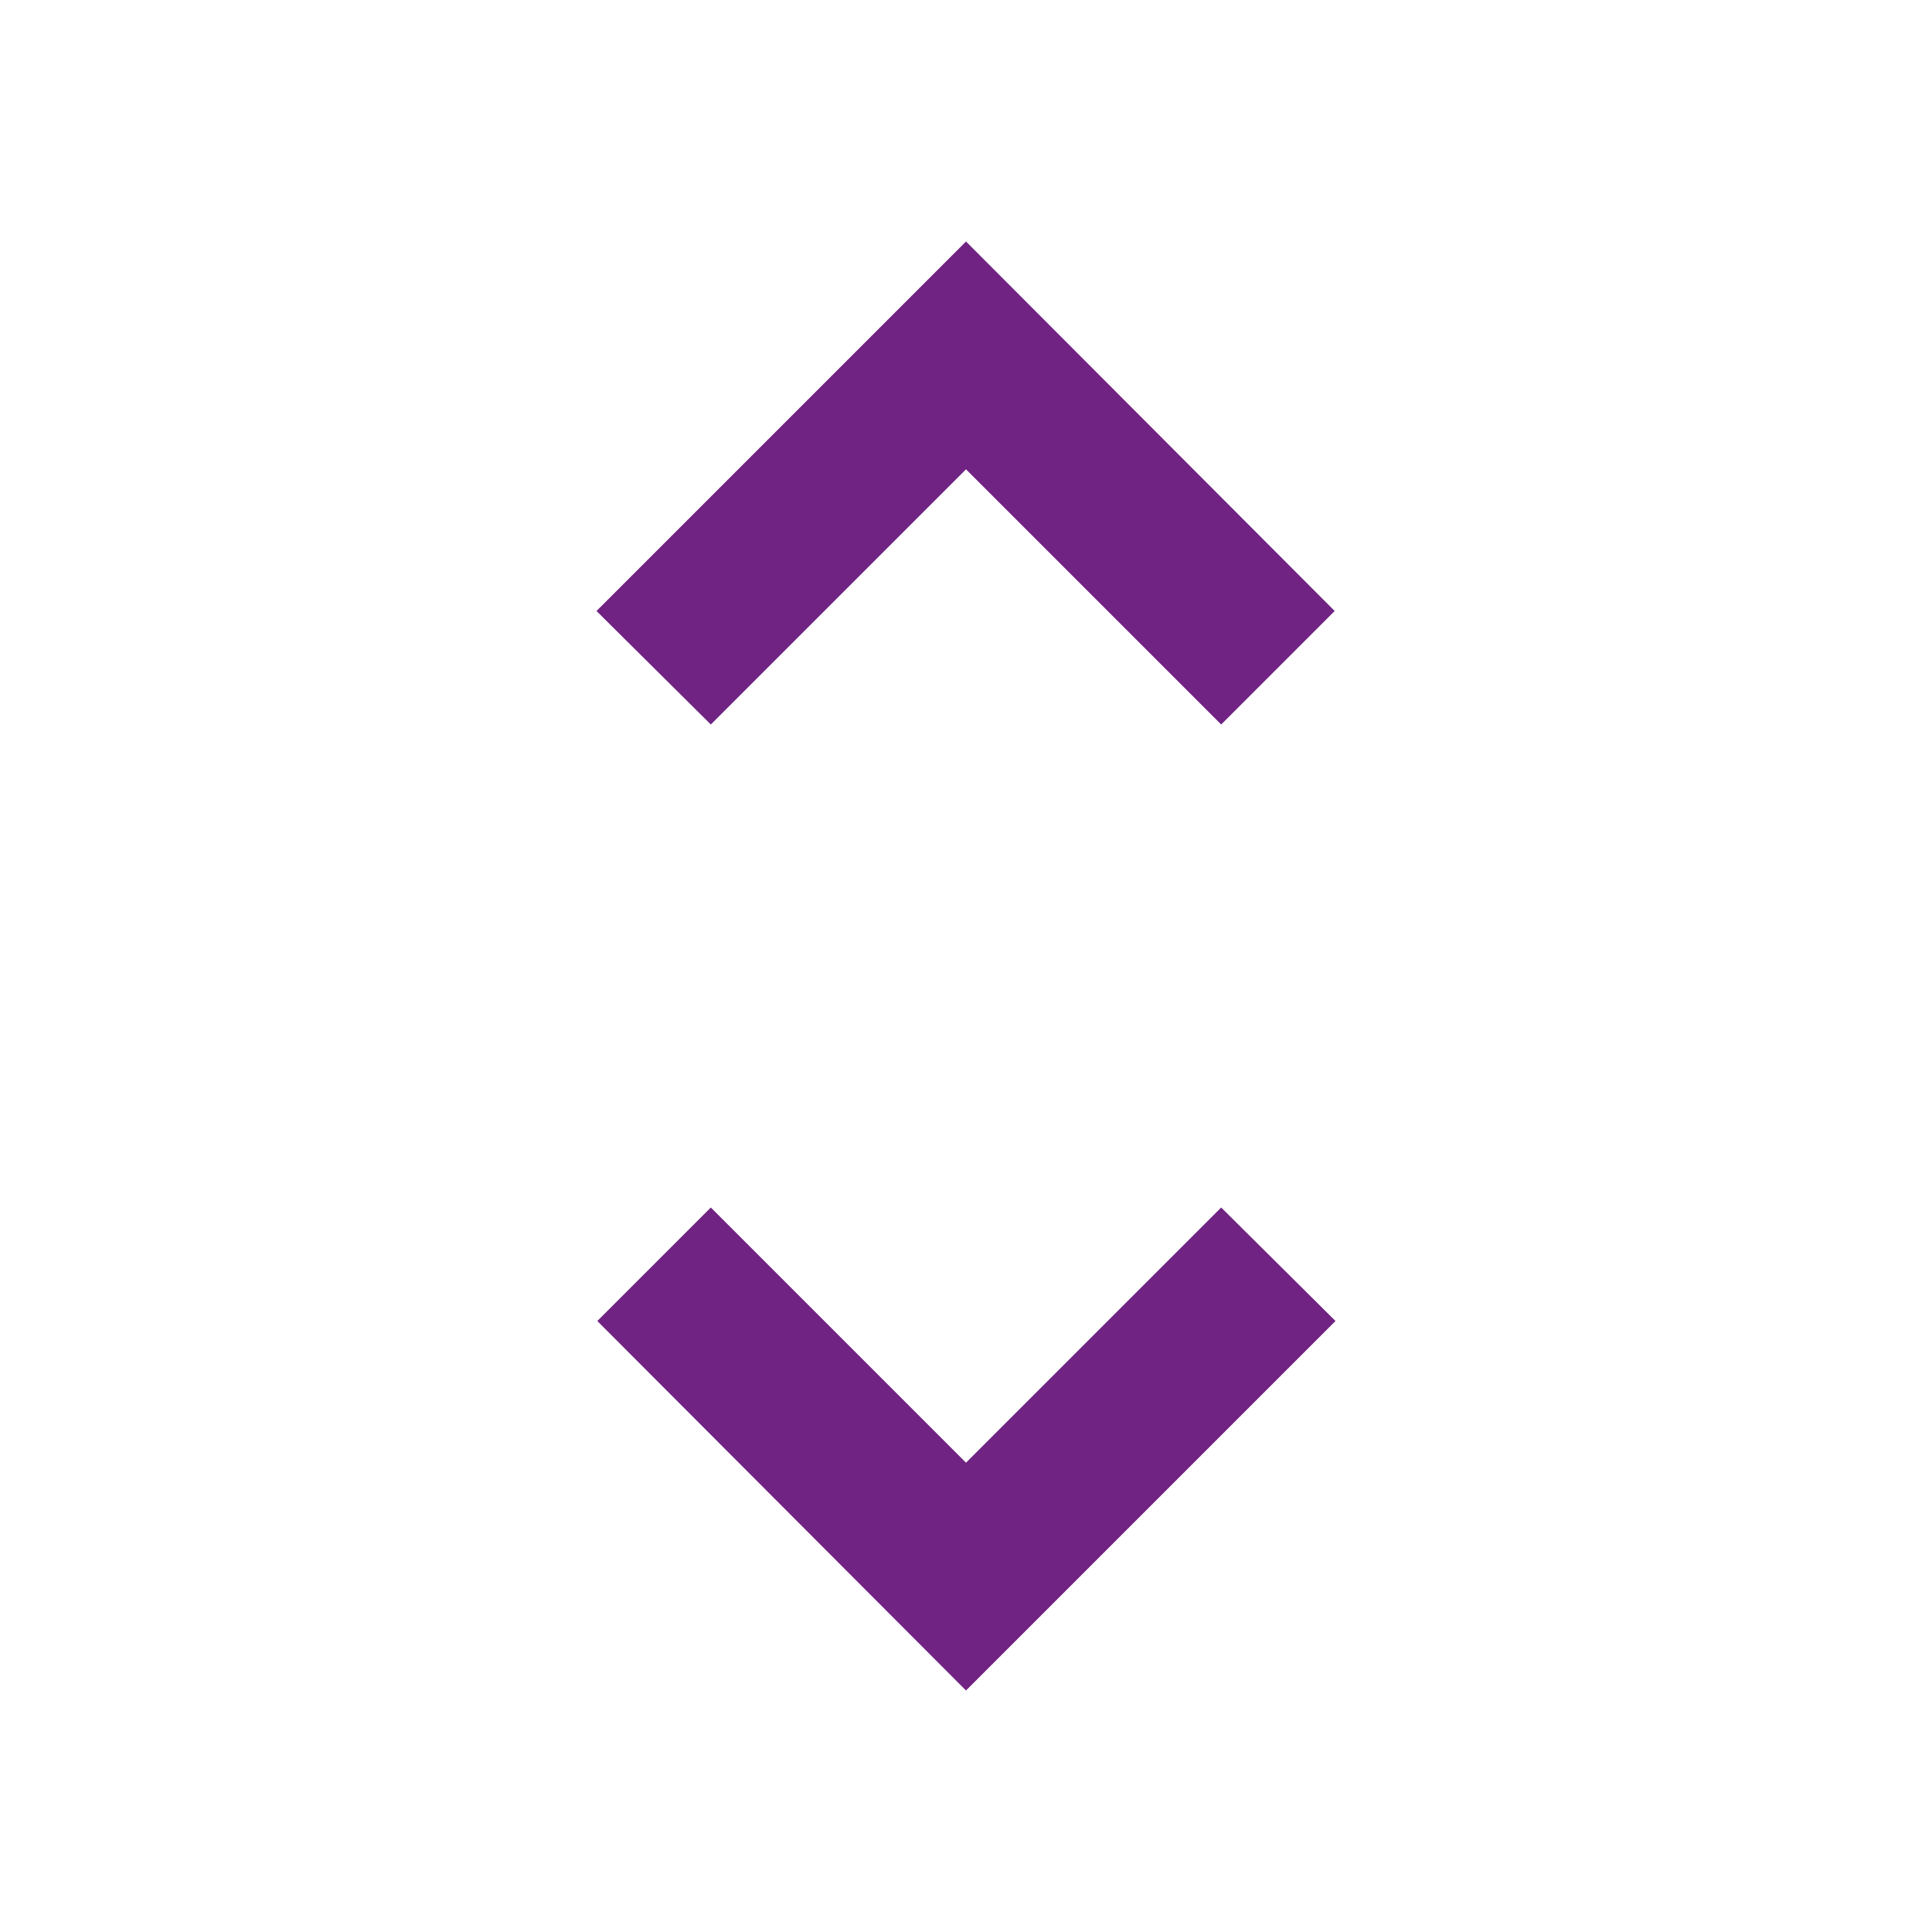
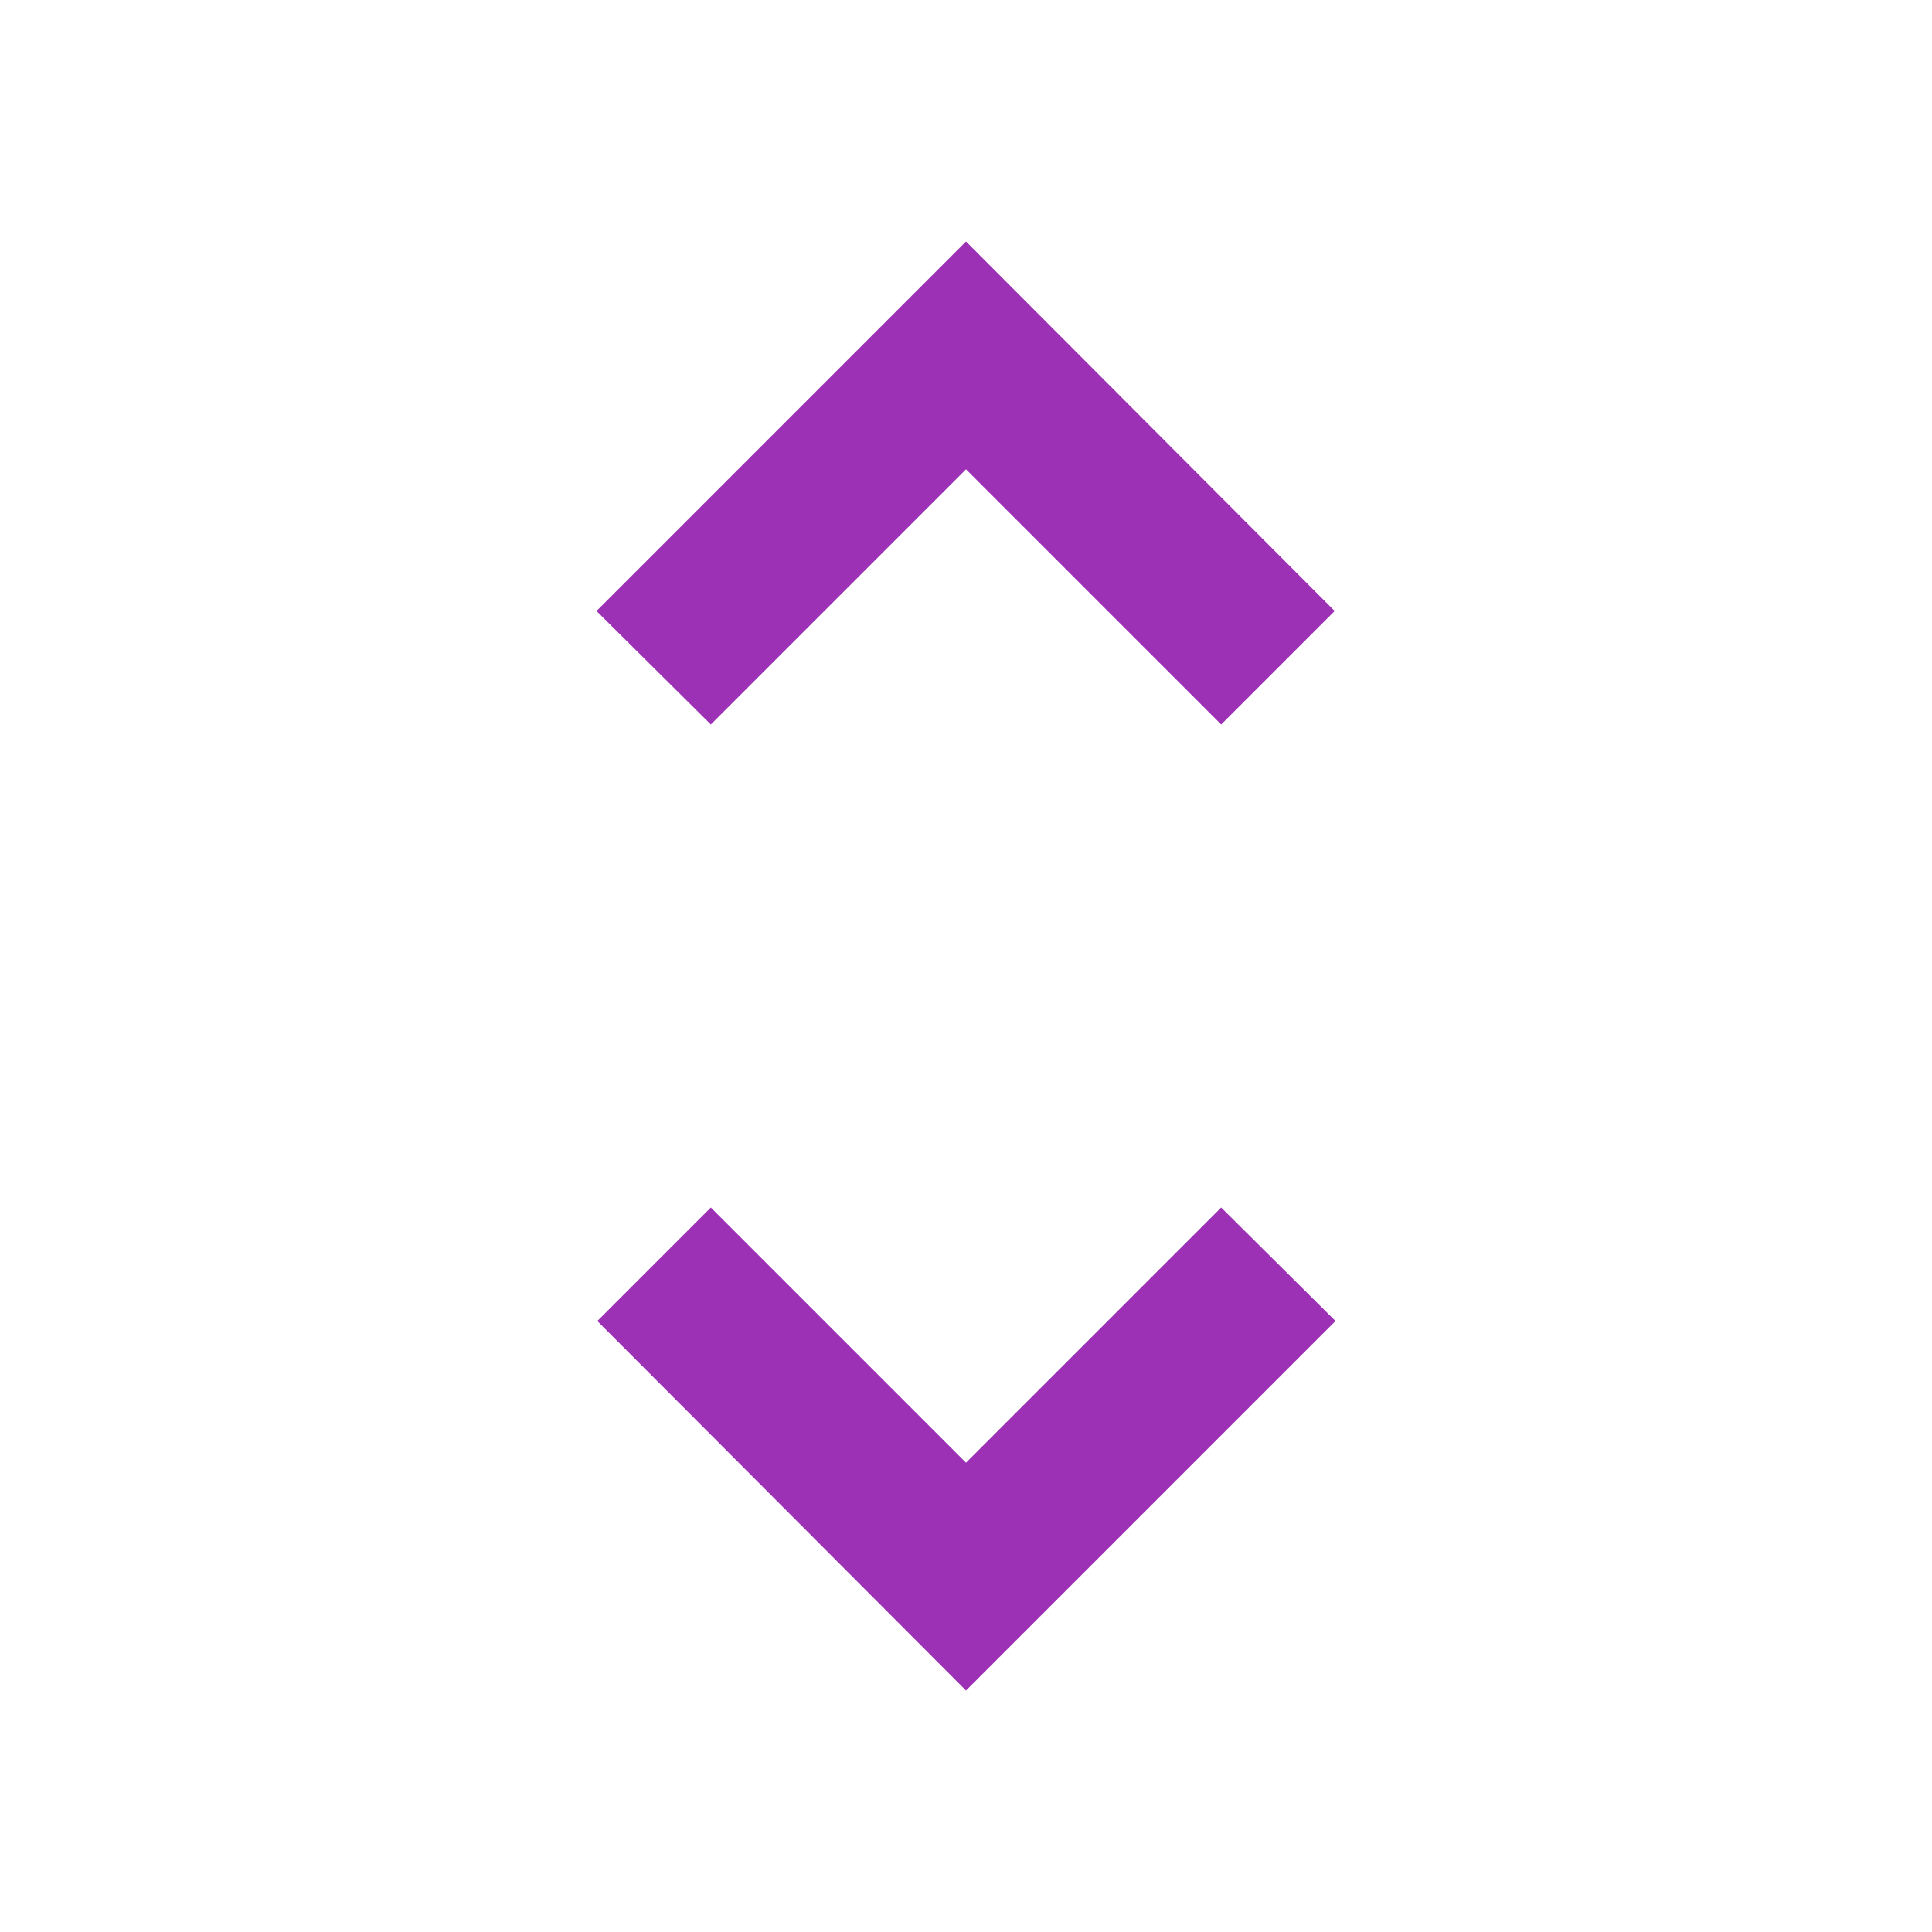
- <svg xmlns="http://www.w3.org/2000/svg" viewBox="0 0 24 24" fill="#702382" width="18px" height="18px">
+ <svg xmlns="http://www.w3.org/2000/svg" viewBox="0 0 24 24" fill="#9C31B5" width="18px" height="18px">
  <path d="M0 0h24v24H0z" fill="none" />
  <path d="M12 5.83L15.17 9l1.41-1.41L12 3 7.41 7.59 8.83 9 12 5.83zm0 12.34L8.83 15l-1.41 1.41L12 21l4.59-4.59L15.17 15 12 18.17z" />
</svg>
